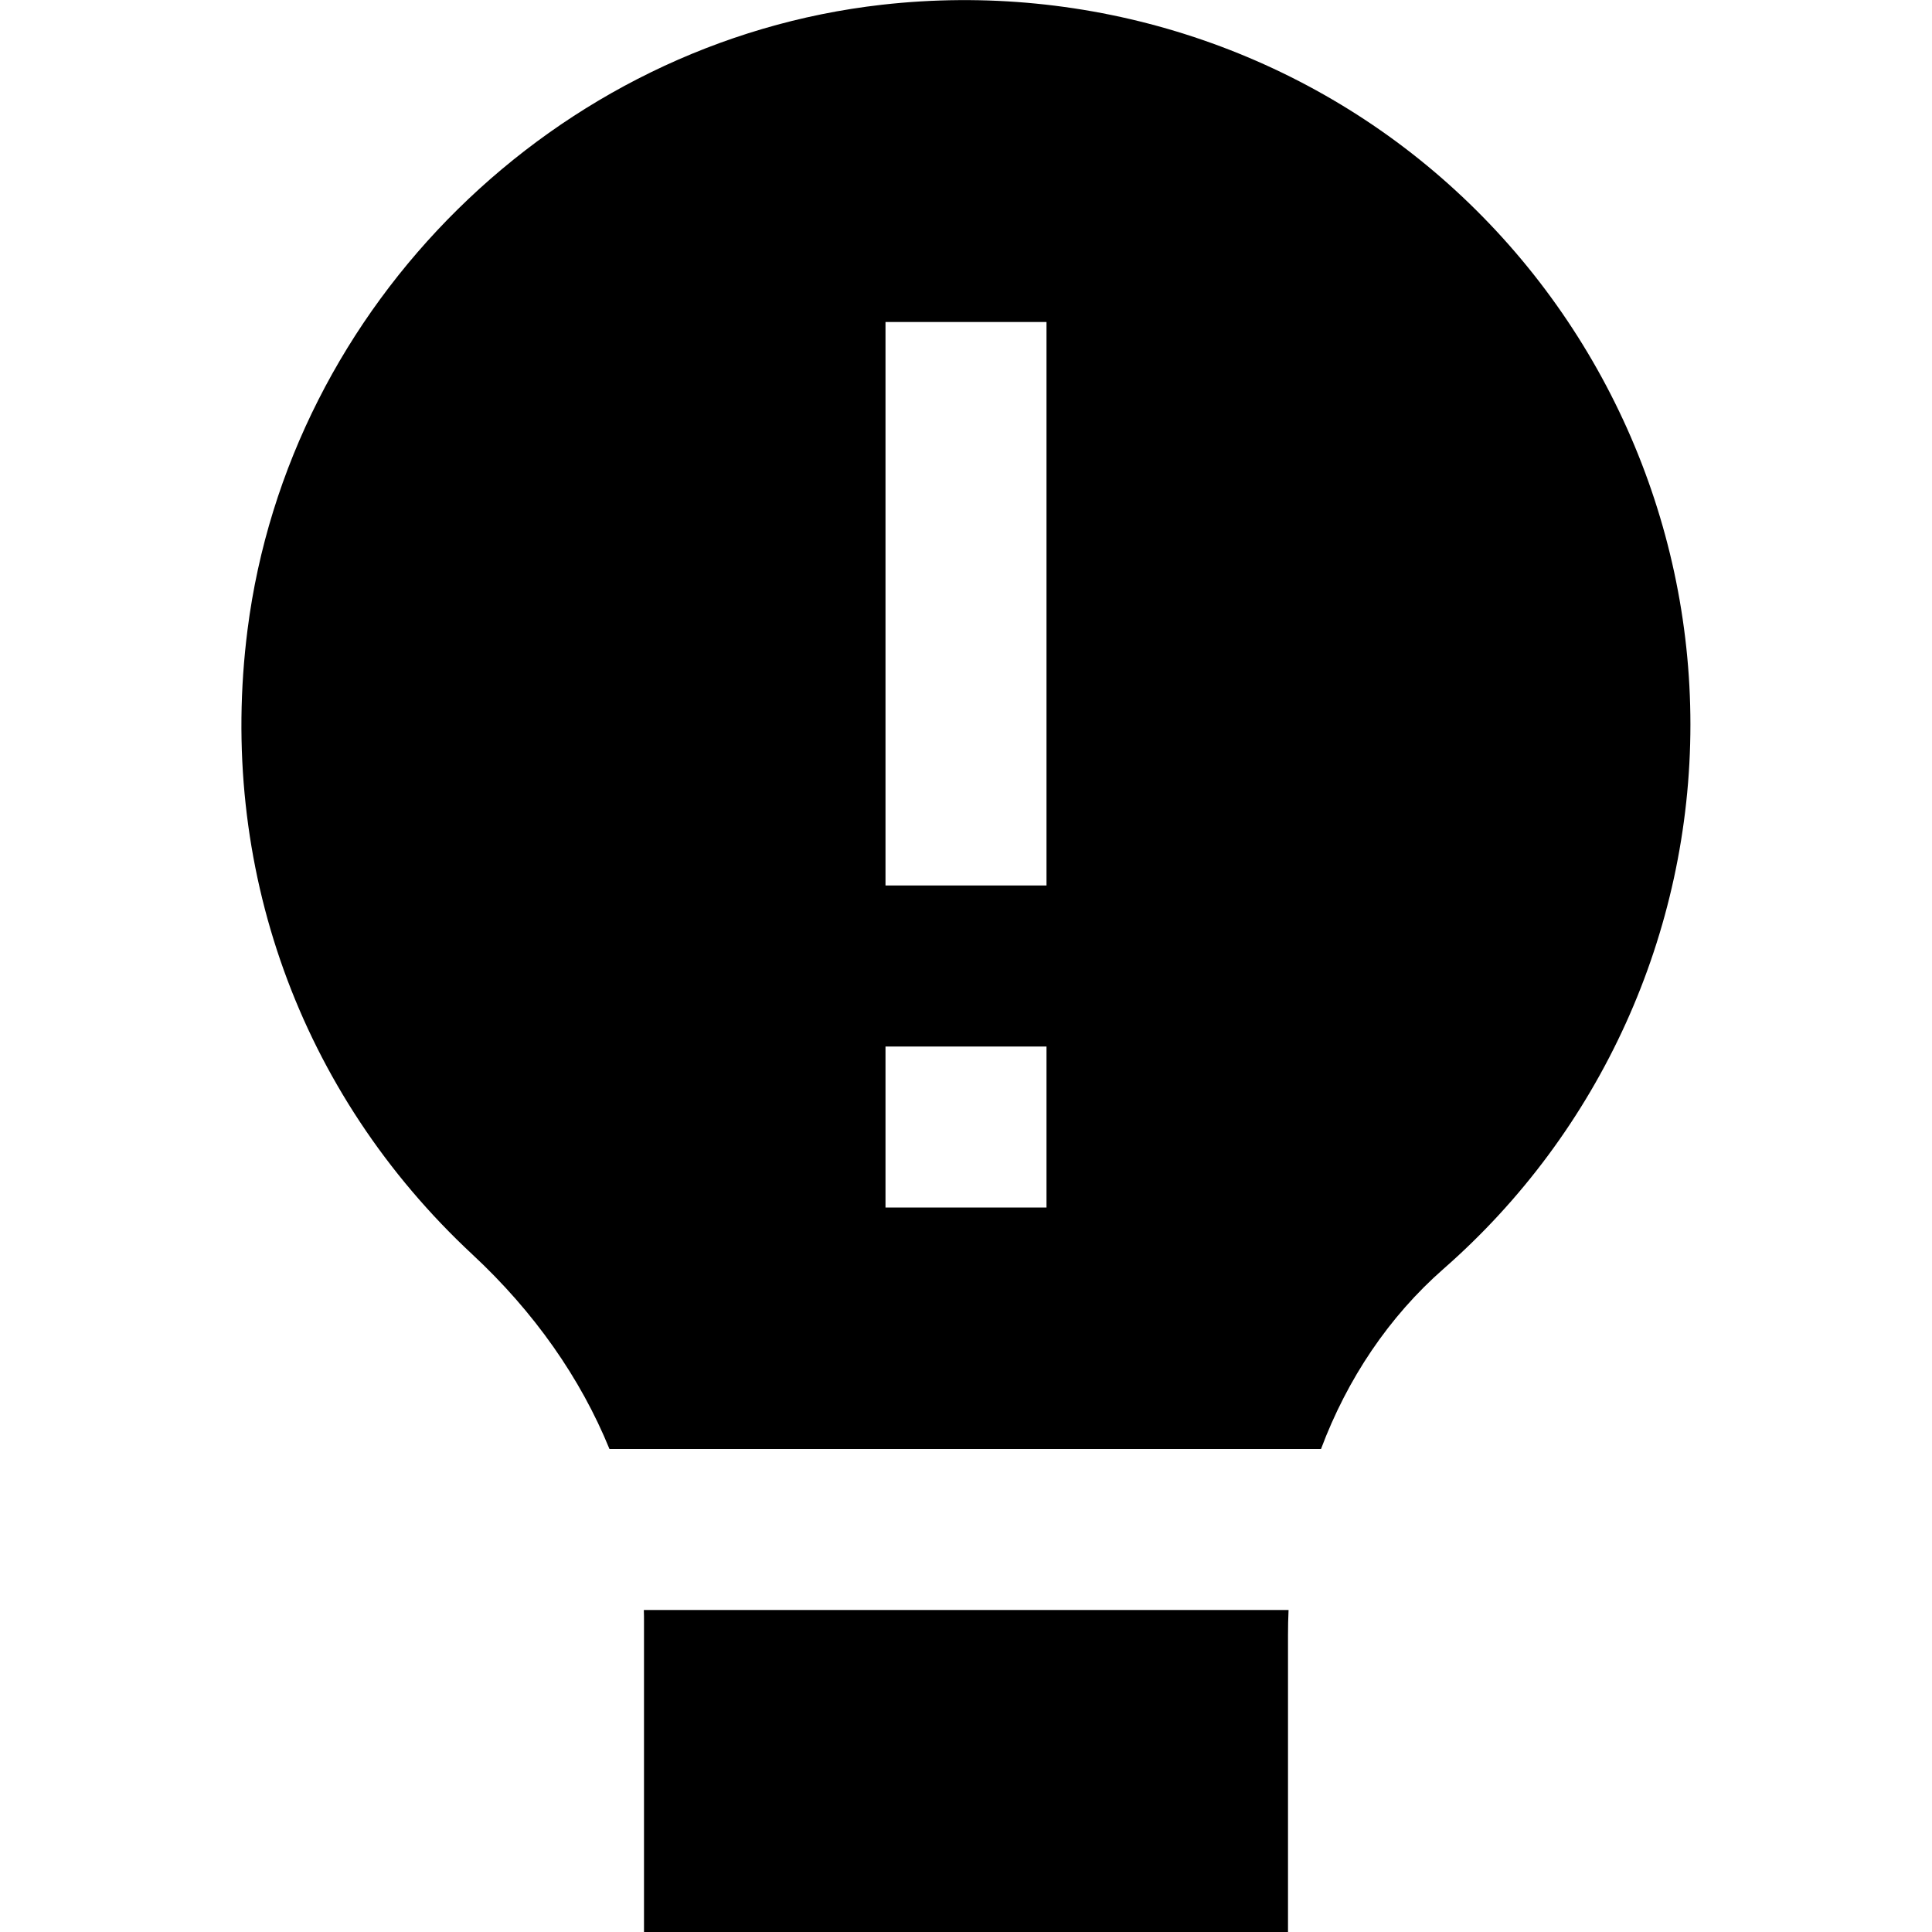
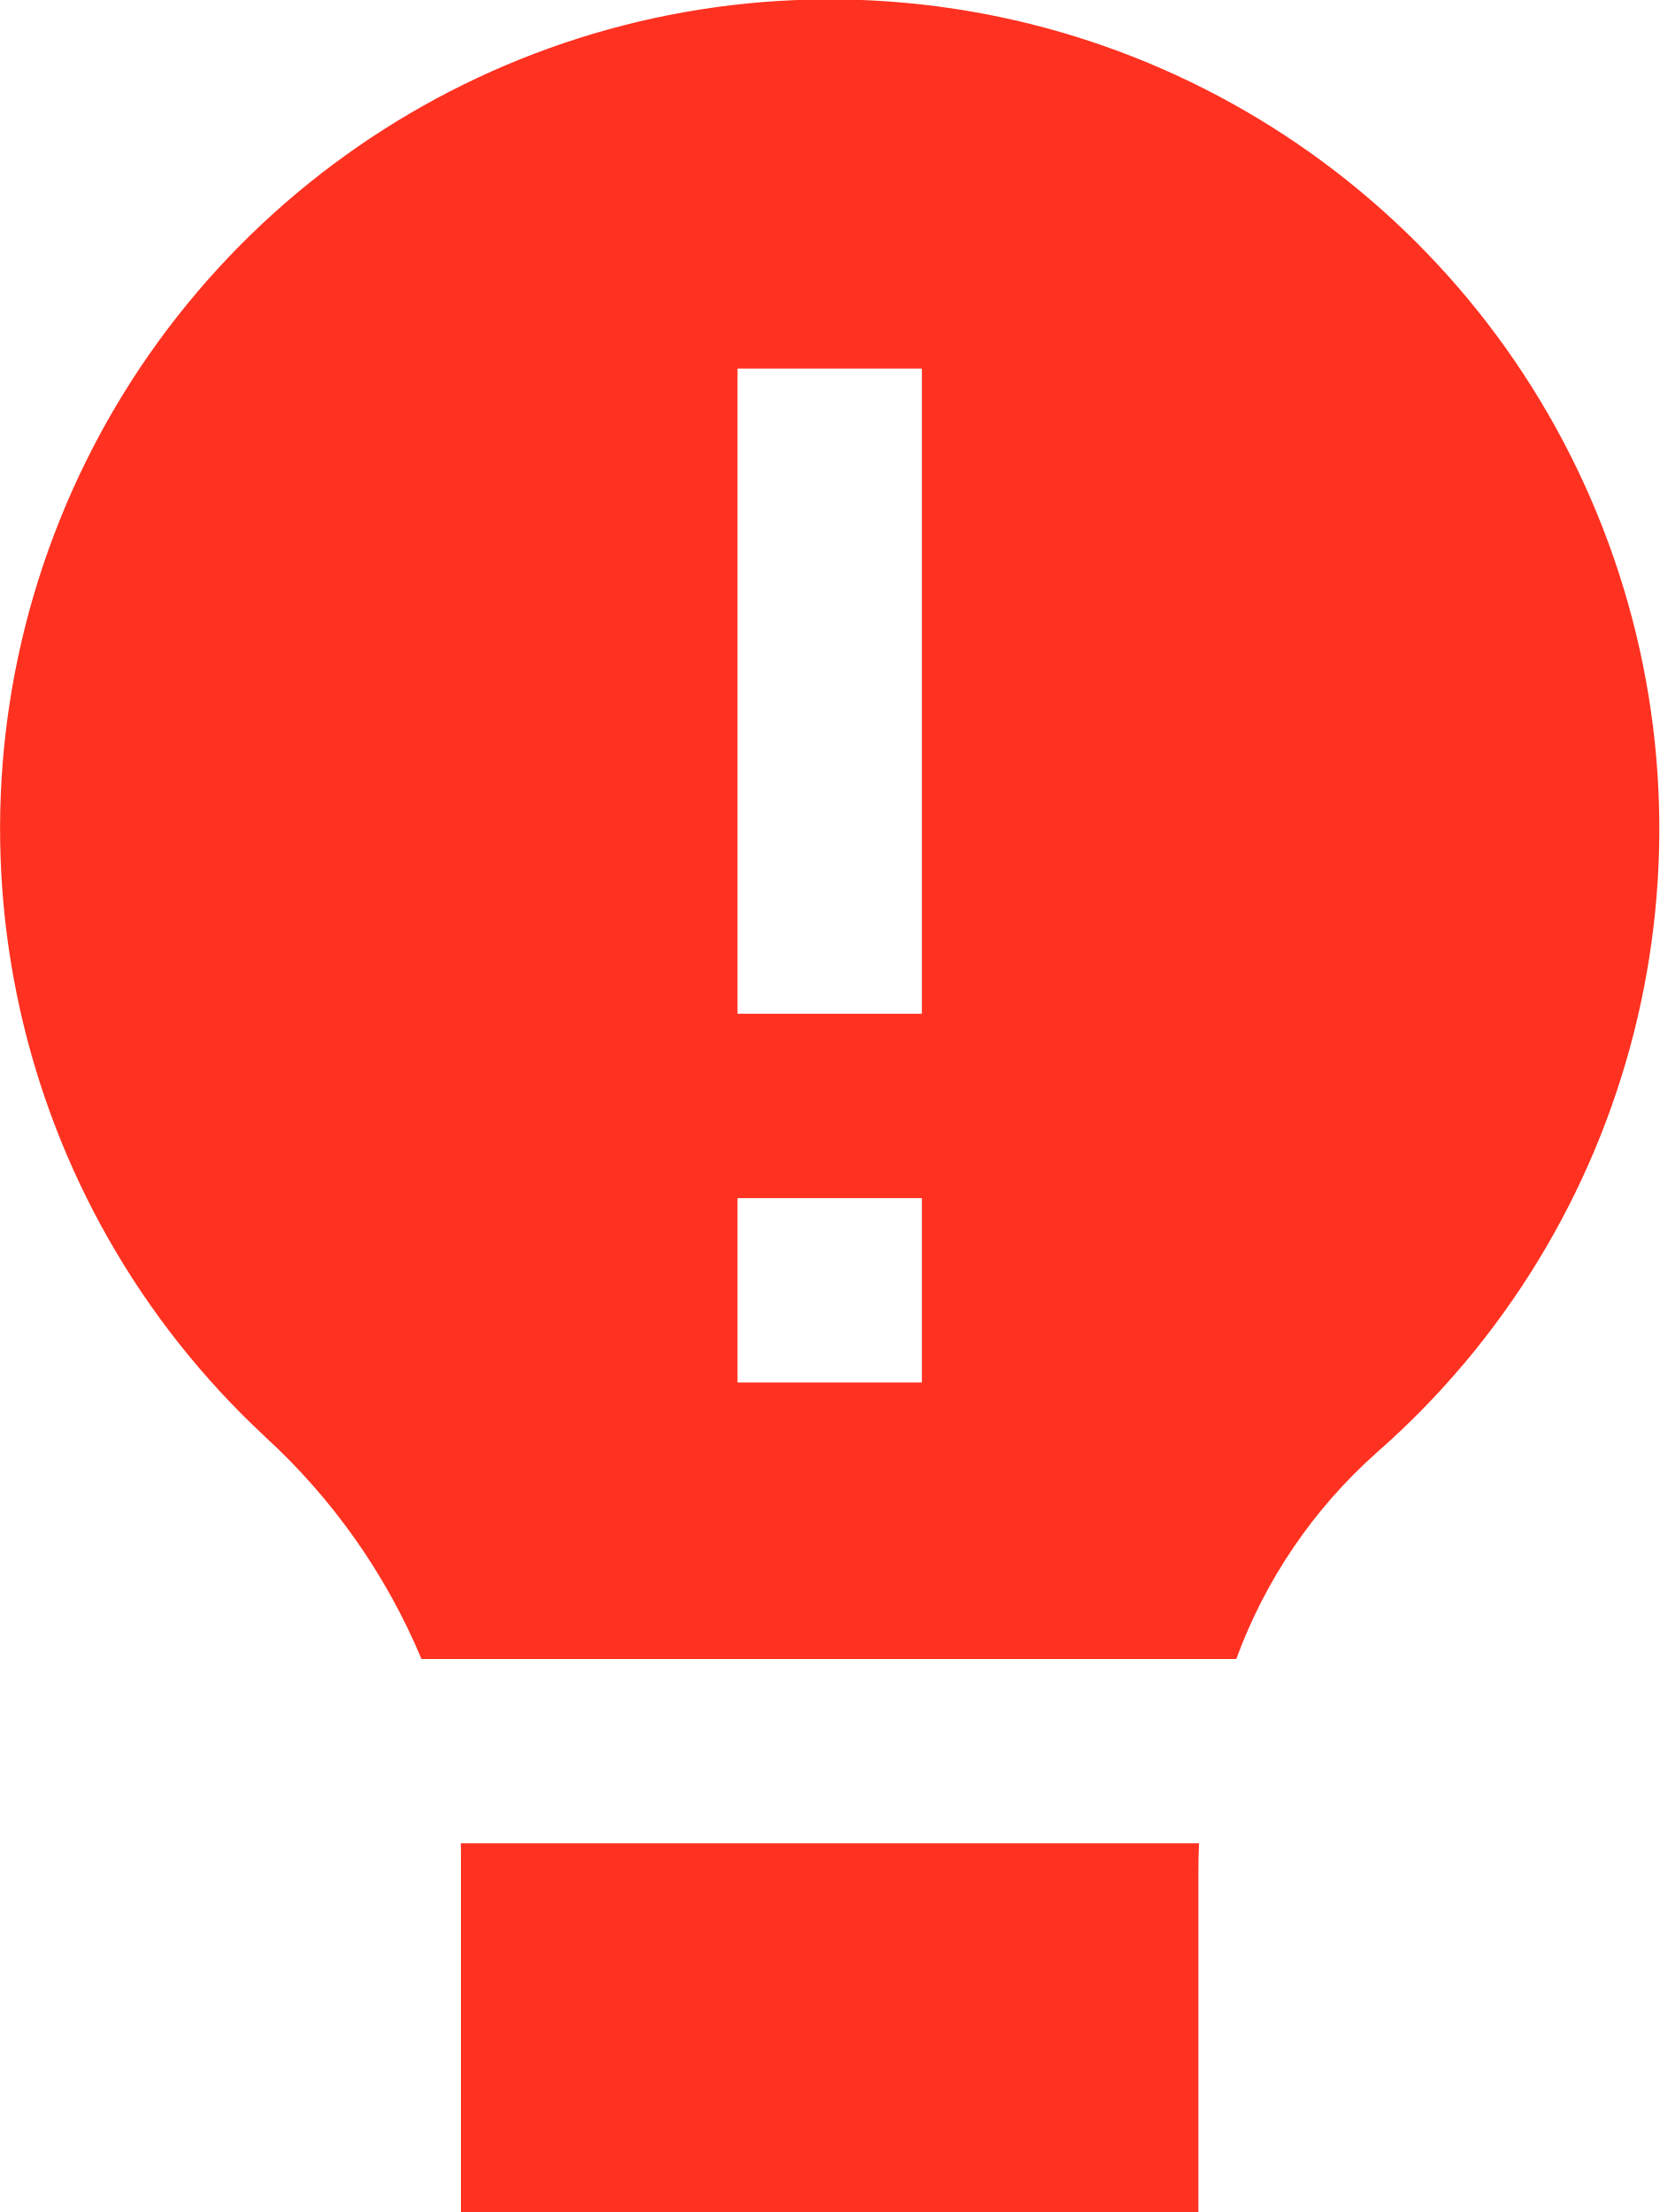
- <svg xmlns="http://www.w3.org/2000/svg" id="Layer_1" data-name="Layer 1" viewBox="0 0 24 24" width="512" height="512">
-   <path d="m5.868,15.583c.77.716,1.345,1.539,1.703,2.417h8.839c.328-.875.845-1.644,1.521-2.237,1.95-1.708,3.068-4.173,3.068-6.763,0-2.56-1.096-5.007-3.006-6.714C16.086.581,13.522-.231,10.956.059,6.904.517,3.59,3.782,3.075,7.822c-.374,2.931.644,5.76,2.793,7.761Zm5.132-11.583h2v7h-2v-7Zm0,9h2v2h-2v-2Zm5.007,7c-.005.104-.007.209-.007.315v3.685h-8v-3.851c0-.05,0-.1-.002-.149h8.009Z" />
+ <svg xmlns="http://www.w3.org/2000/svg" width="56" height="74.663" viewBox="0 0 56 74.663">
+   <path id="lightbulb-exclamation_10469314" d="M11.925,48.478a21.315,21.315,0,0,1,5.3,7.52h27.5a17.26,17.26,0,0,1,4.732-6.96,28,28,0,1,0-37.529-.56ZM27.891,12.442h6.222V34.219H27.891Zm0,28h6.222v6.222H27.891ZM43.468,62.219c-.016.324-.022.65-.022.98V74.664H18.558V62.683c0-.156,0-.311-.006-.464Z" transform="translate(-2.999 -0.001)" fill="#ff3120" />
</svg>
